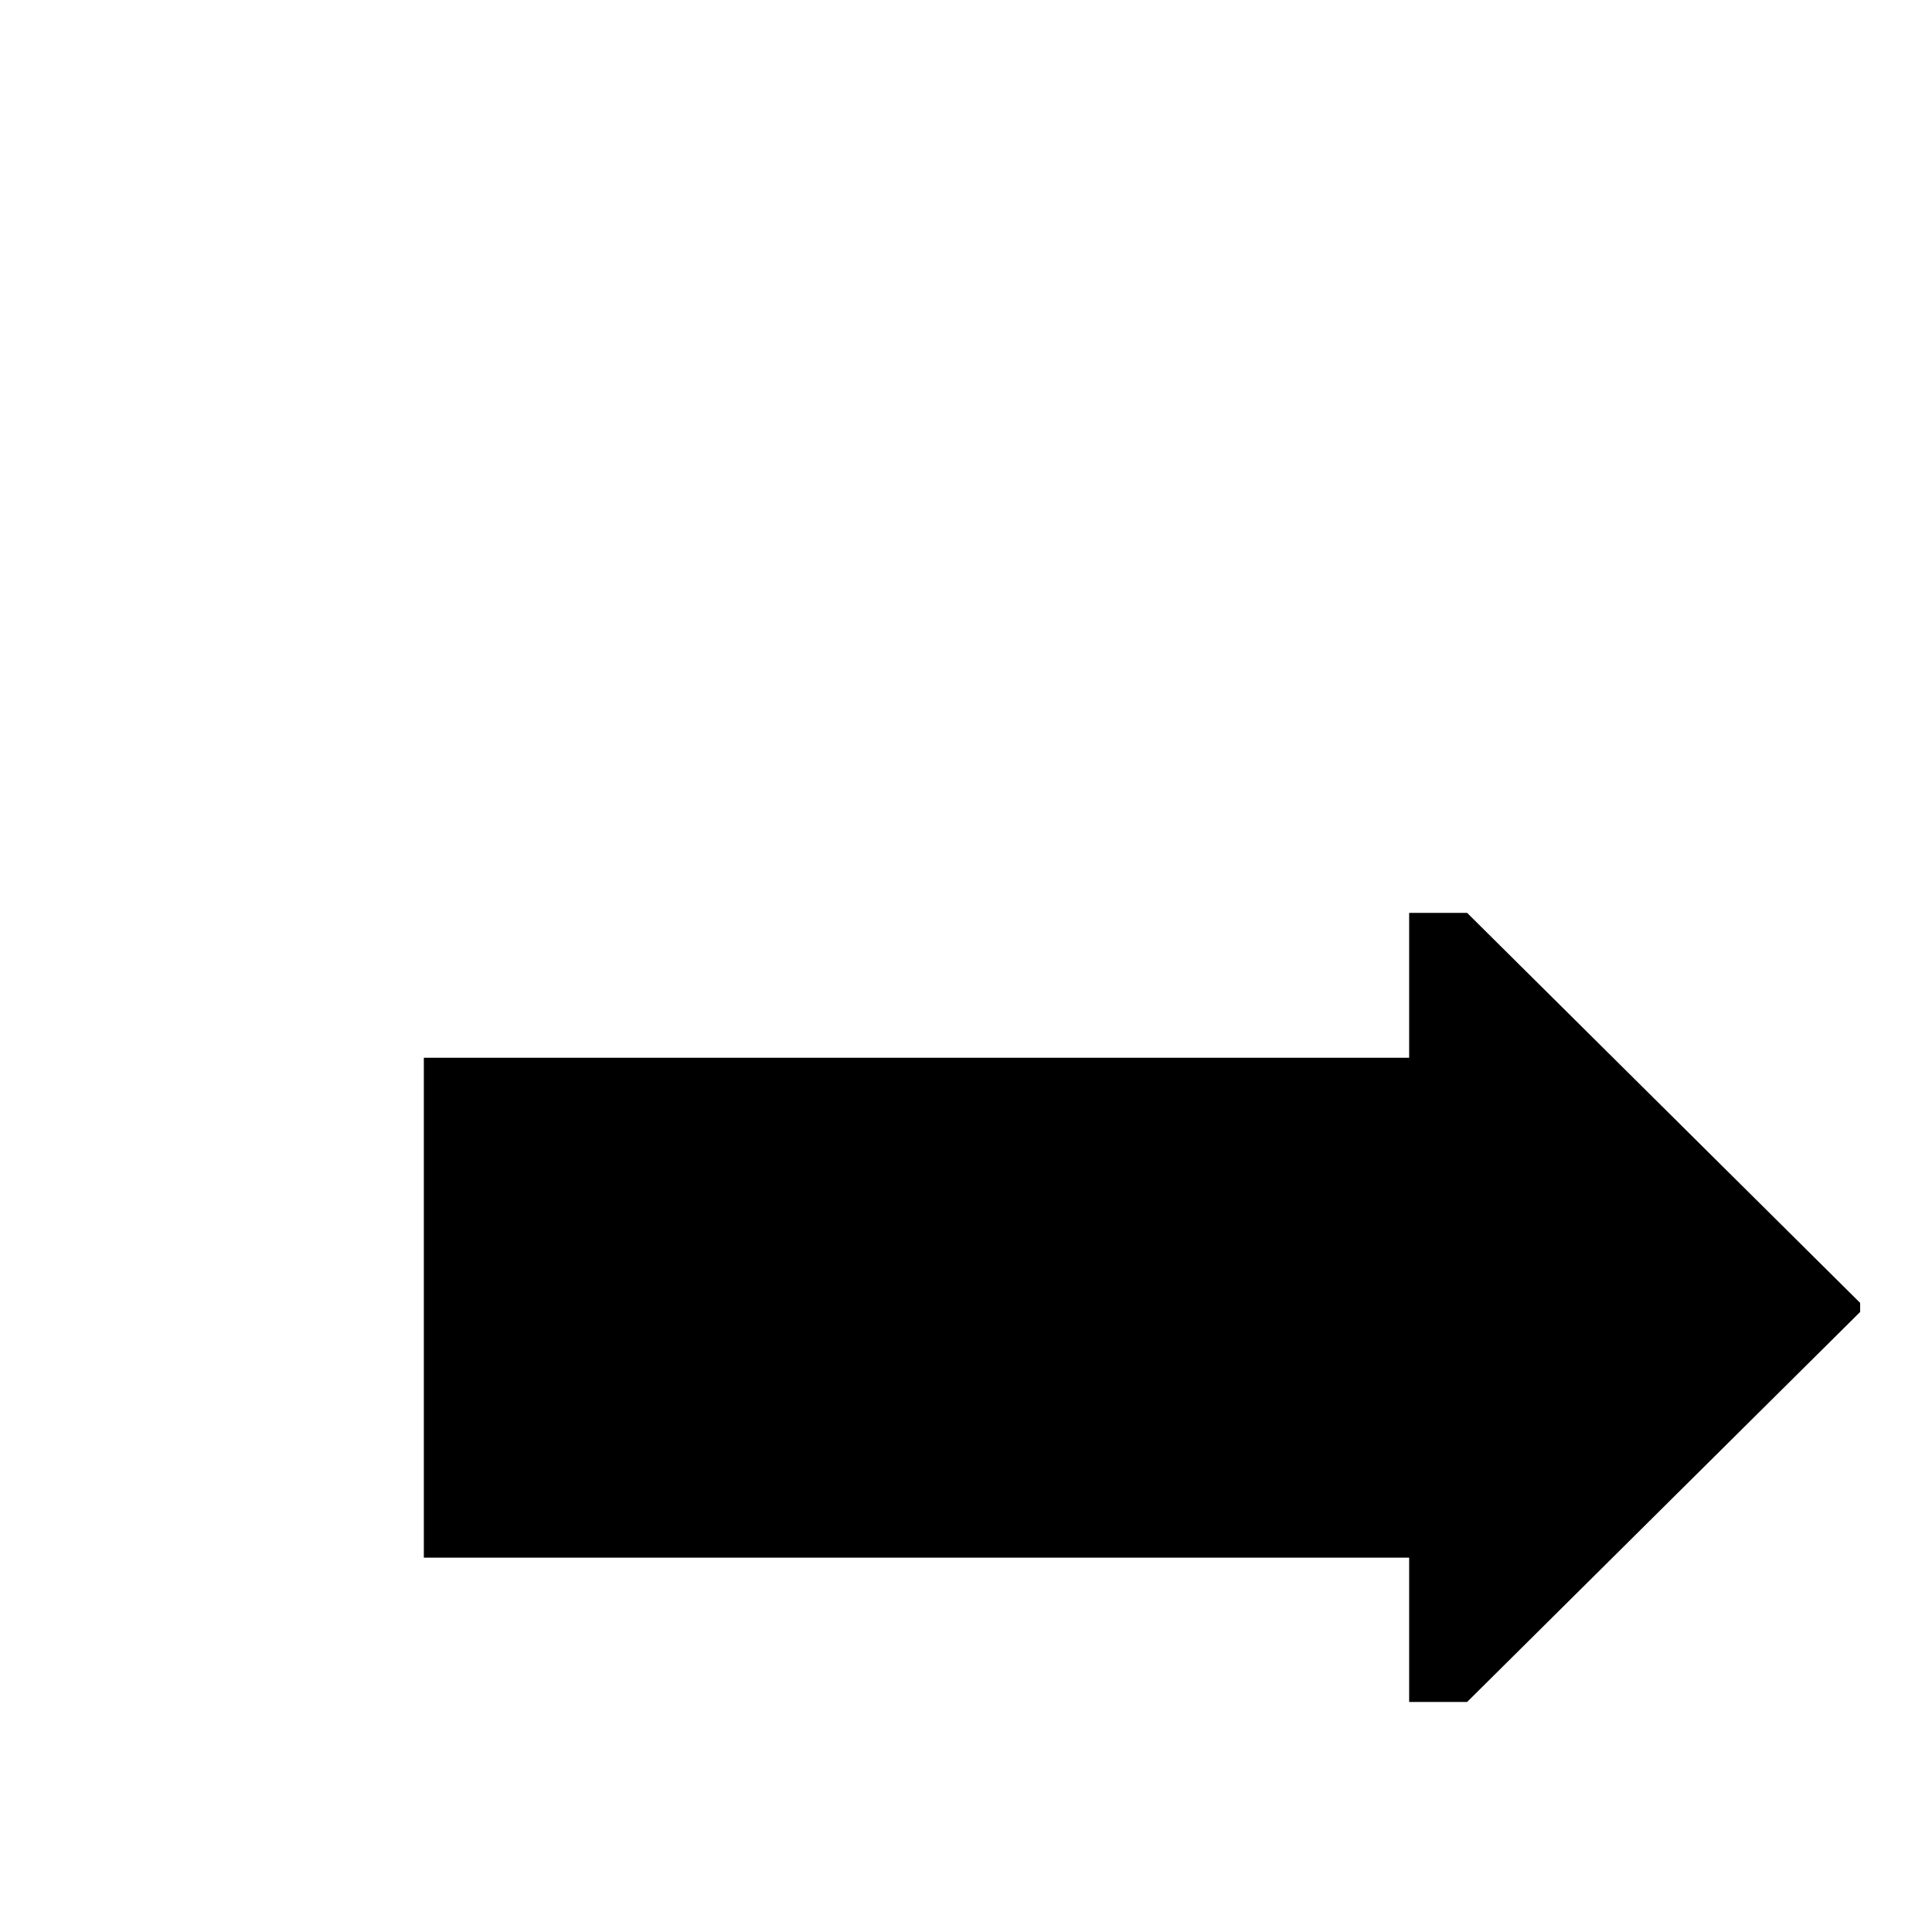
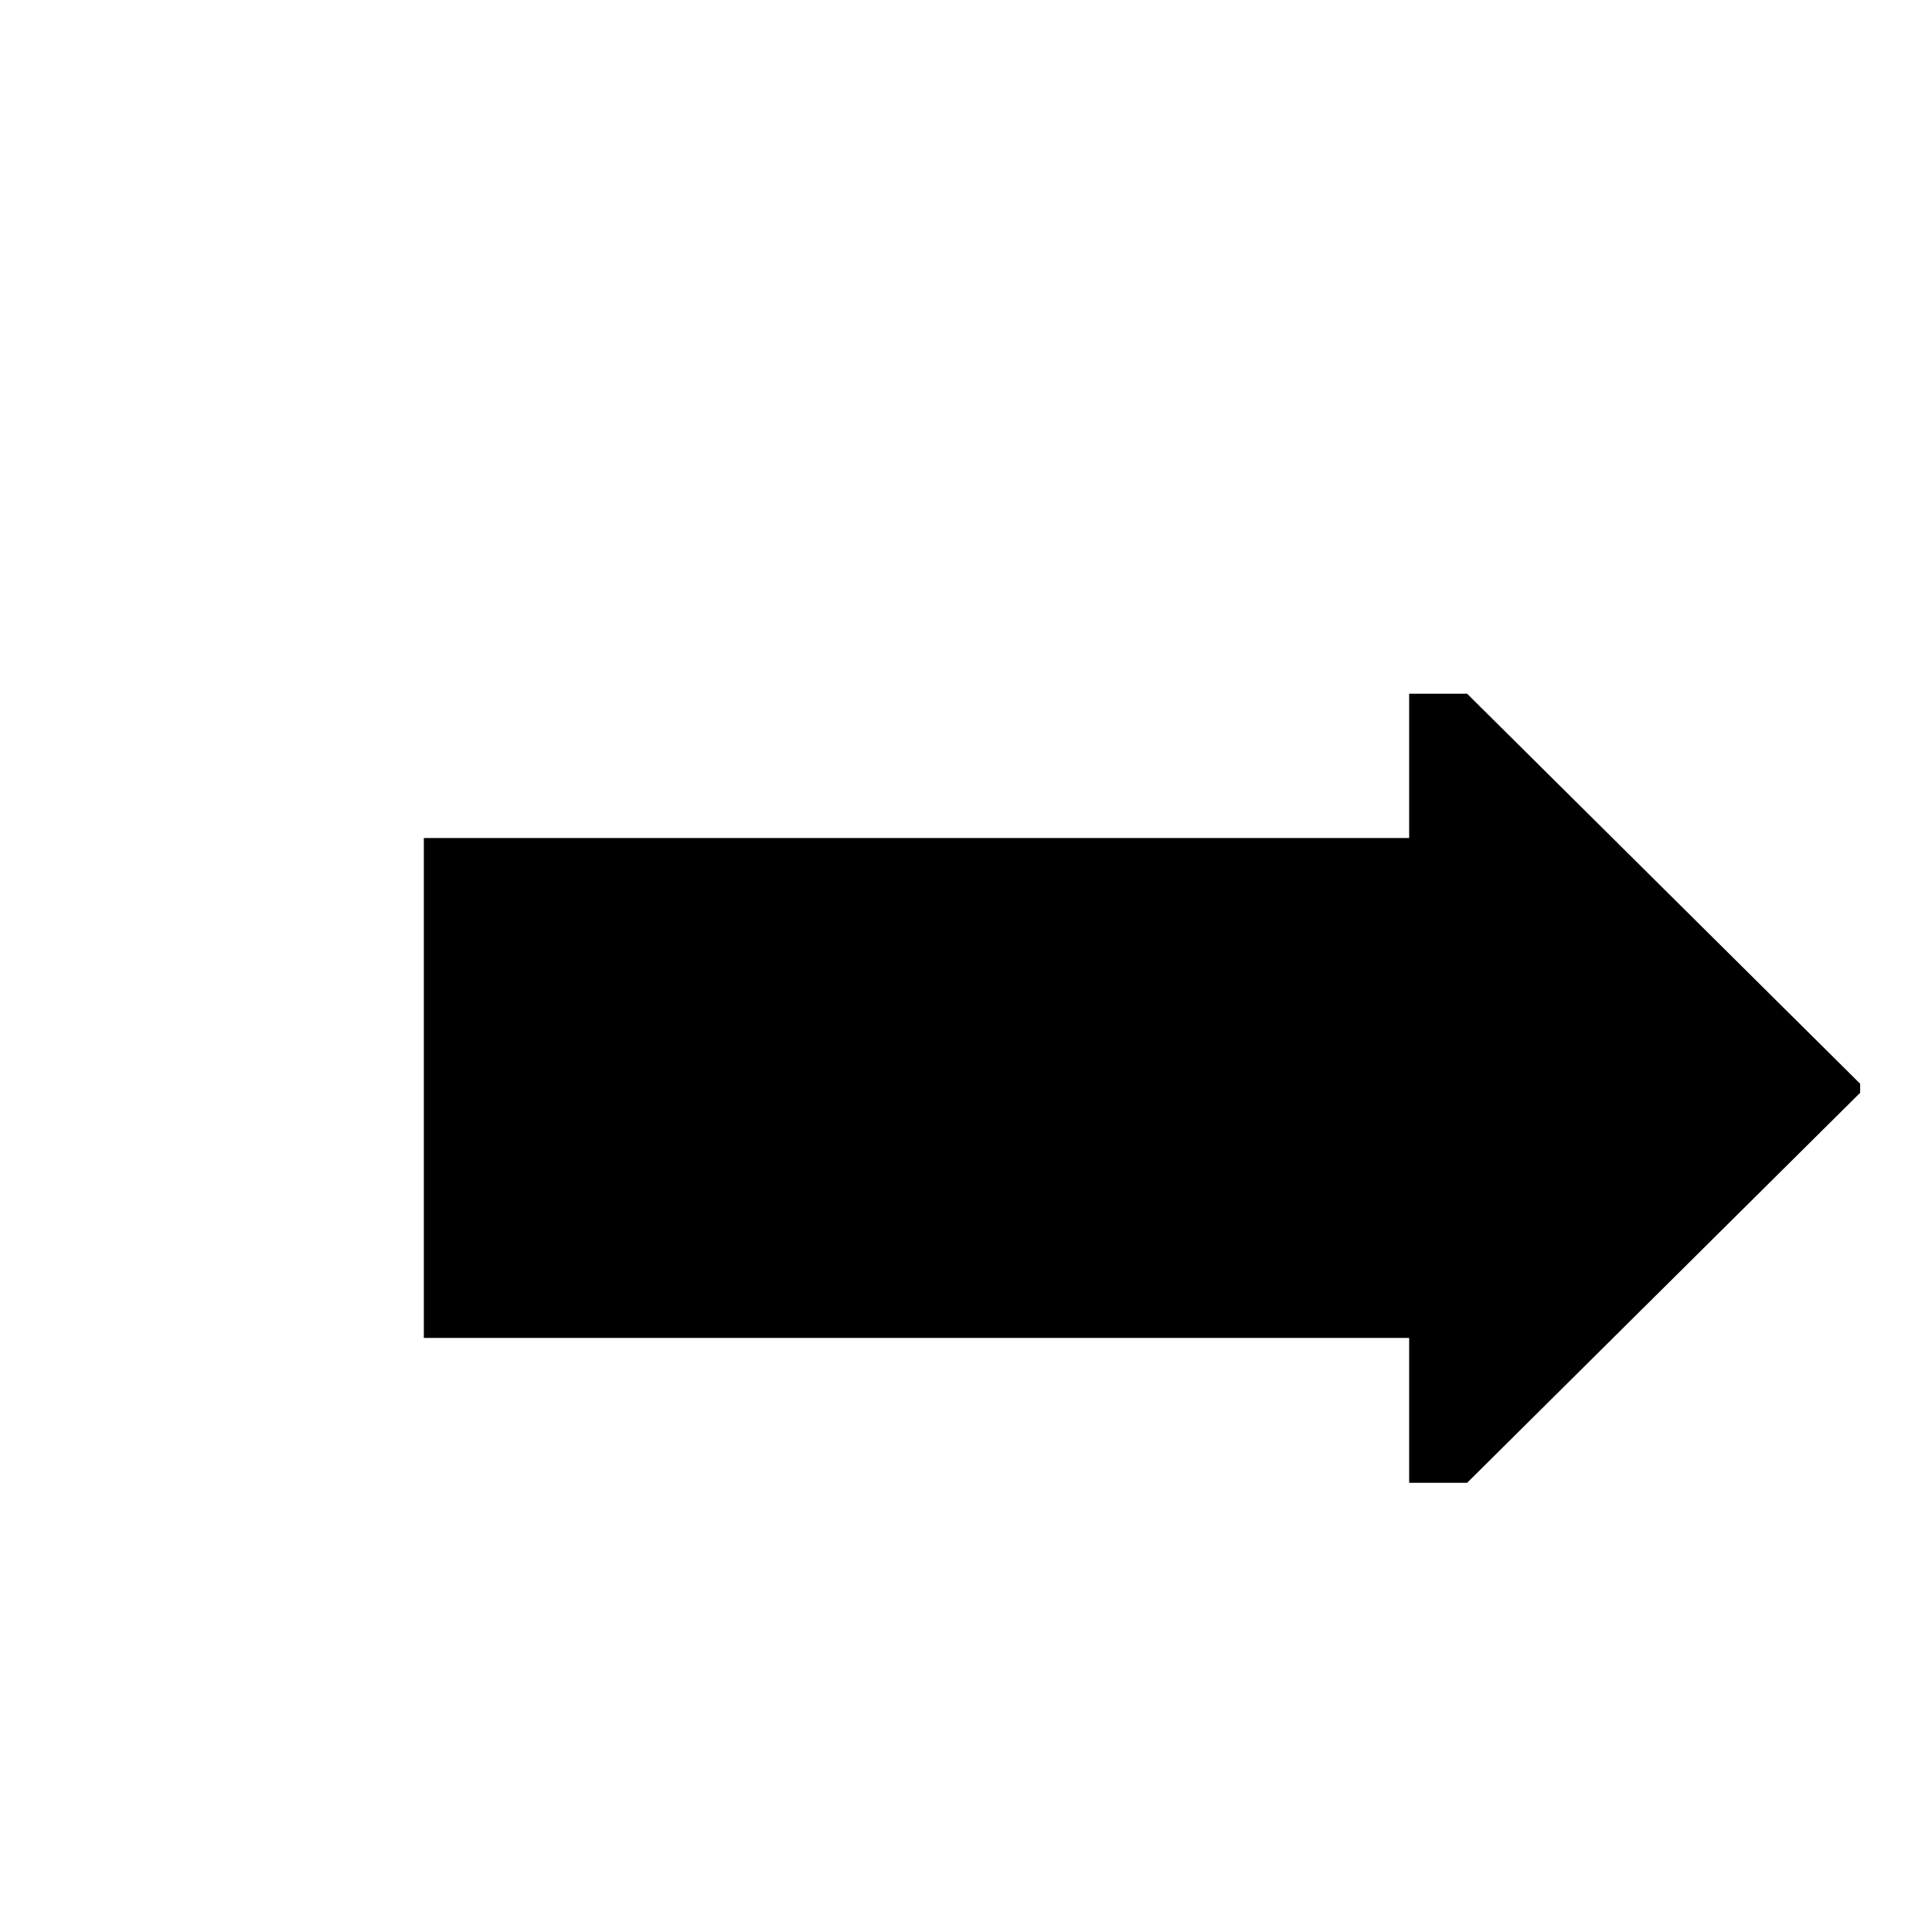
<svg xmlns="http://www.w3.org/2000/svg" width="50" height="50" id="arrow">
  <style type="text/css">
		

text {
font-size: 50px;
fill:black;
}

</style>
-   <text y="50" transform="scale(-1,1) translate(-50,0)">⬅</text>
+   <text y="50" transform="rotate(180) translate(-50, -62)">⬅</text>
</svg>
